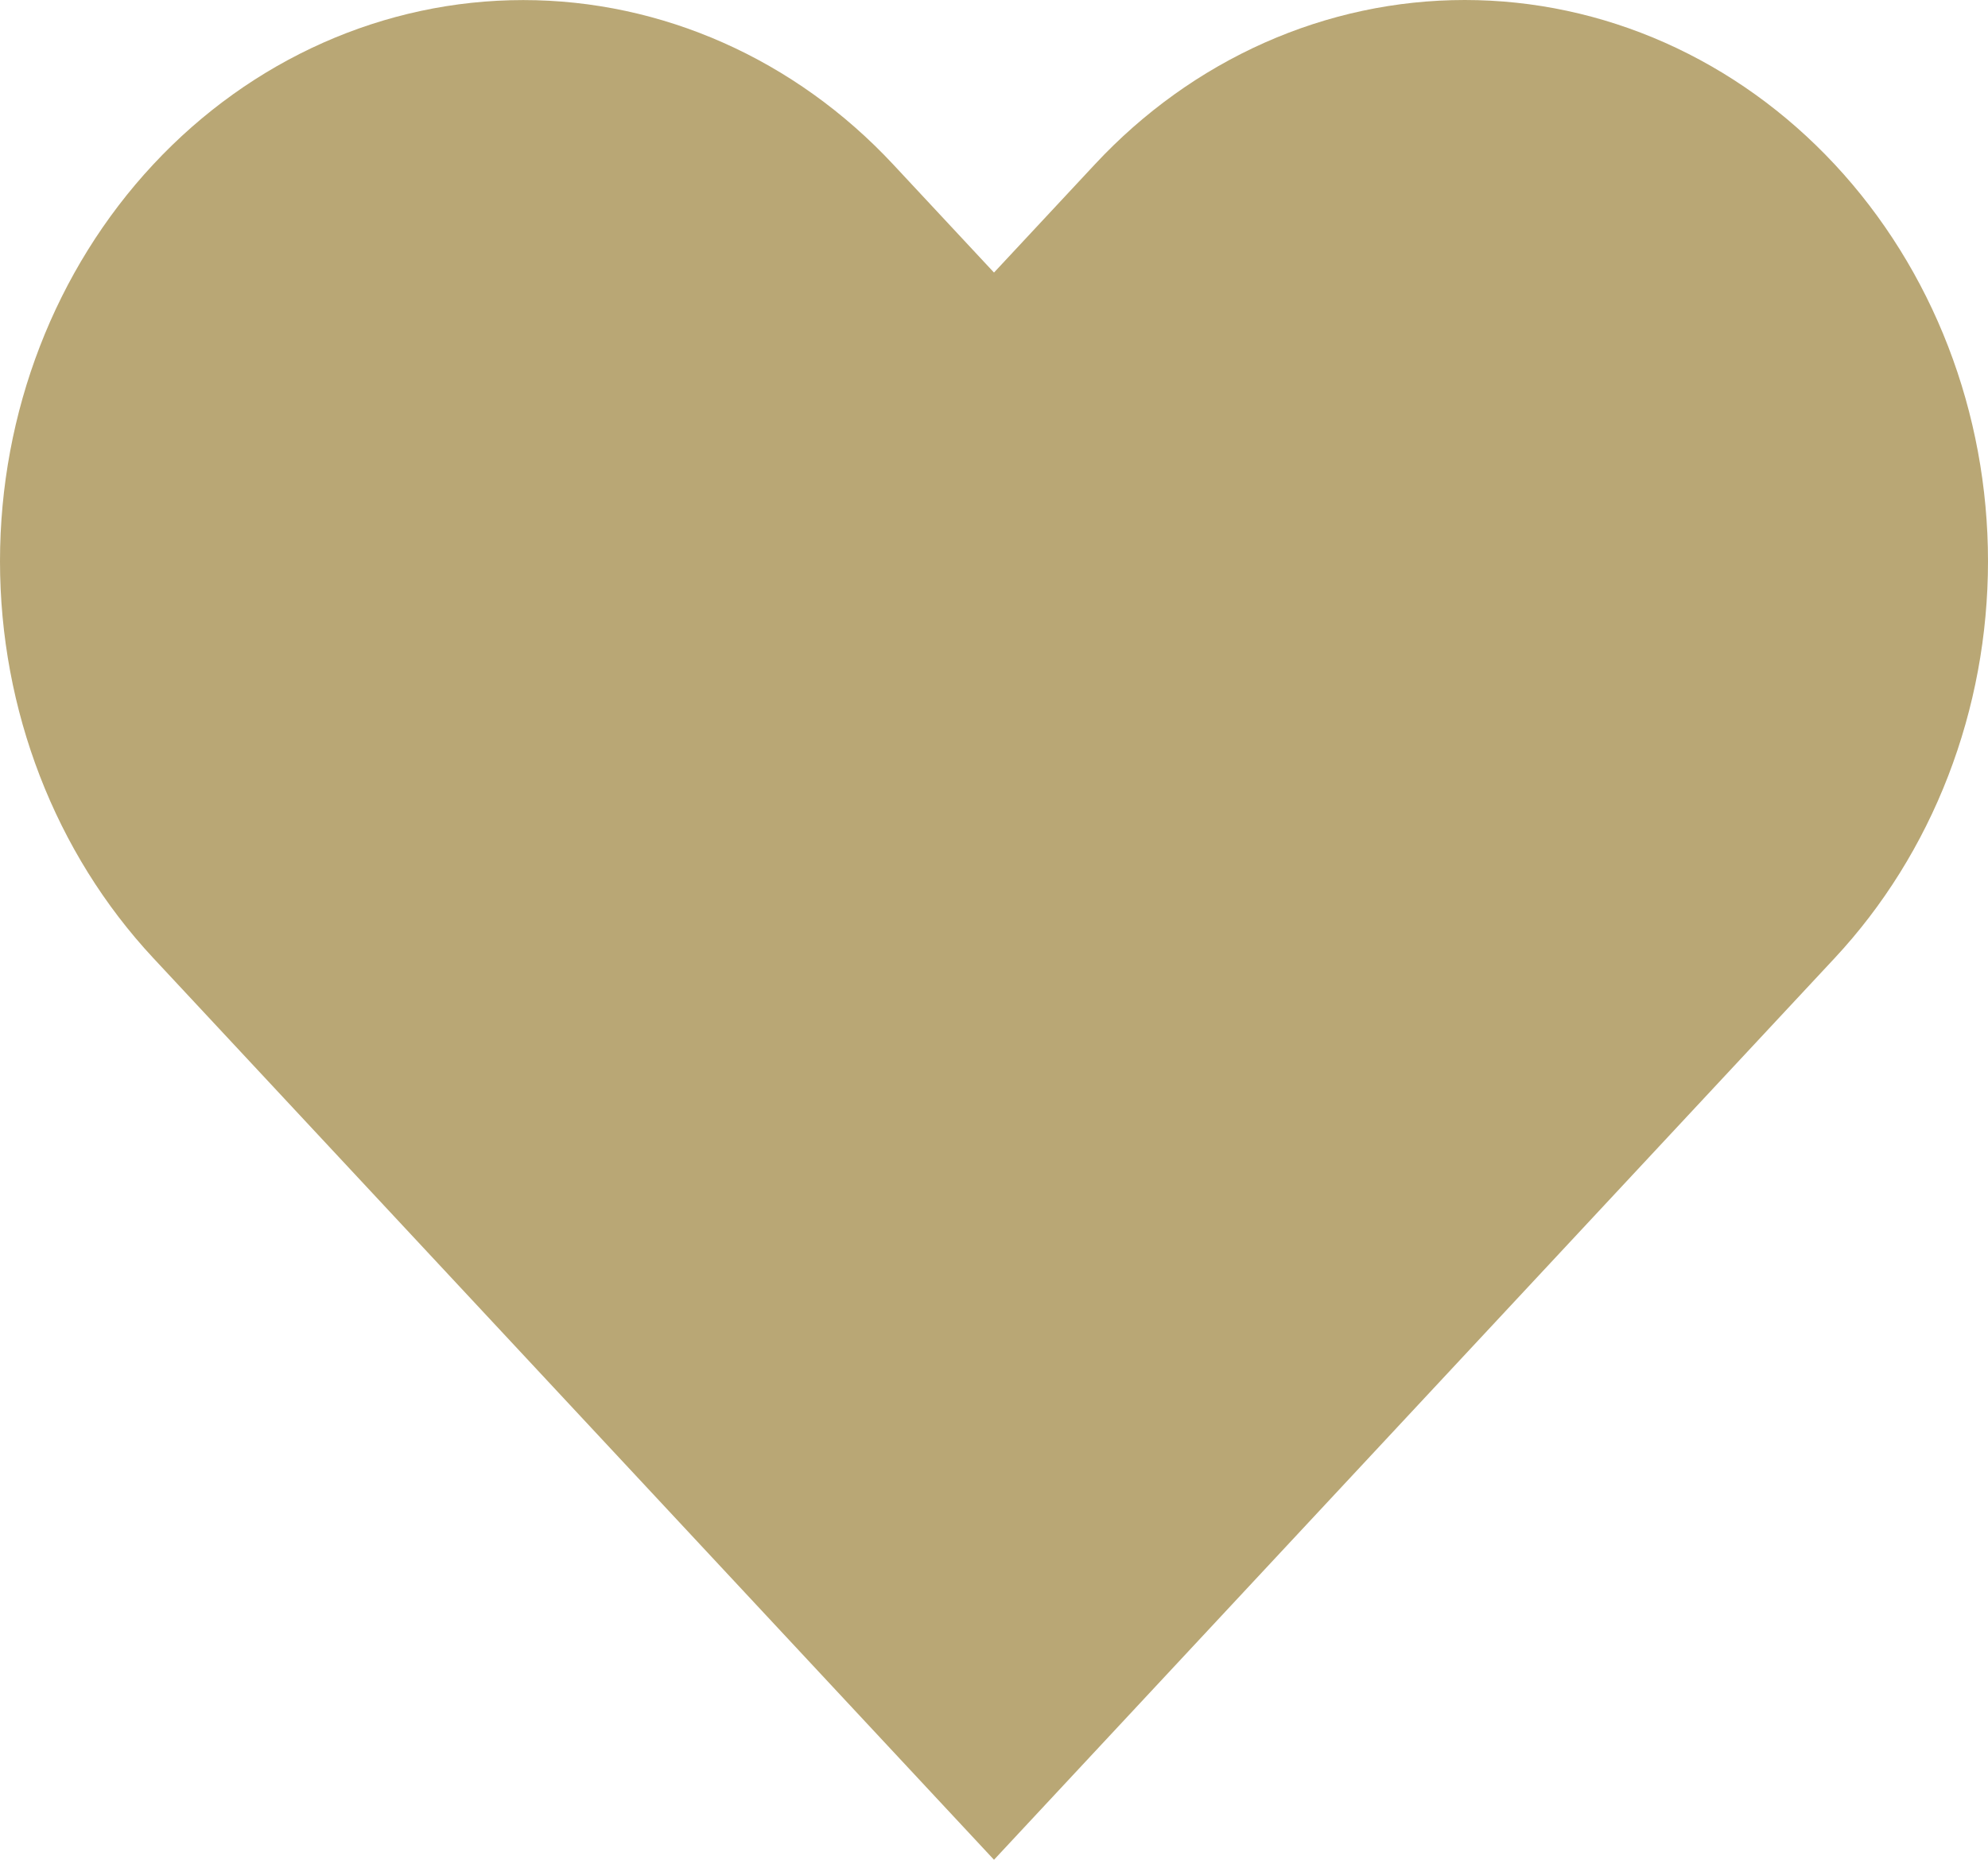
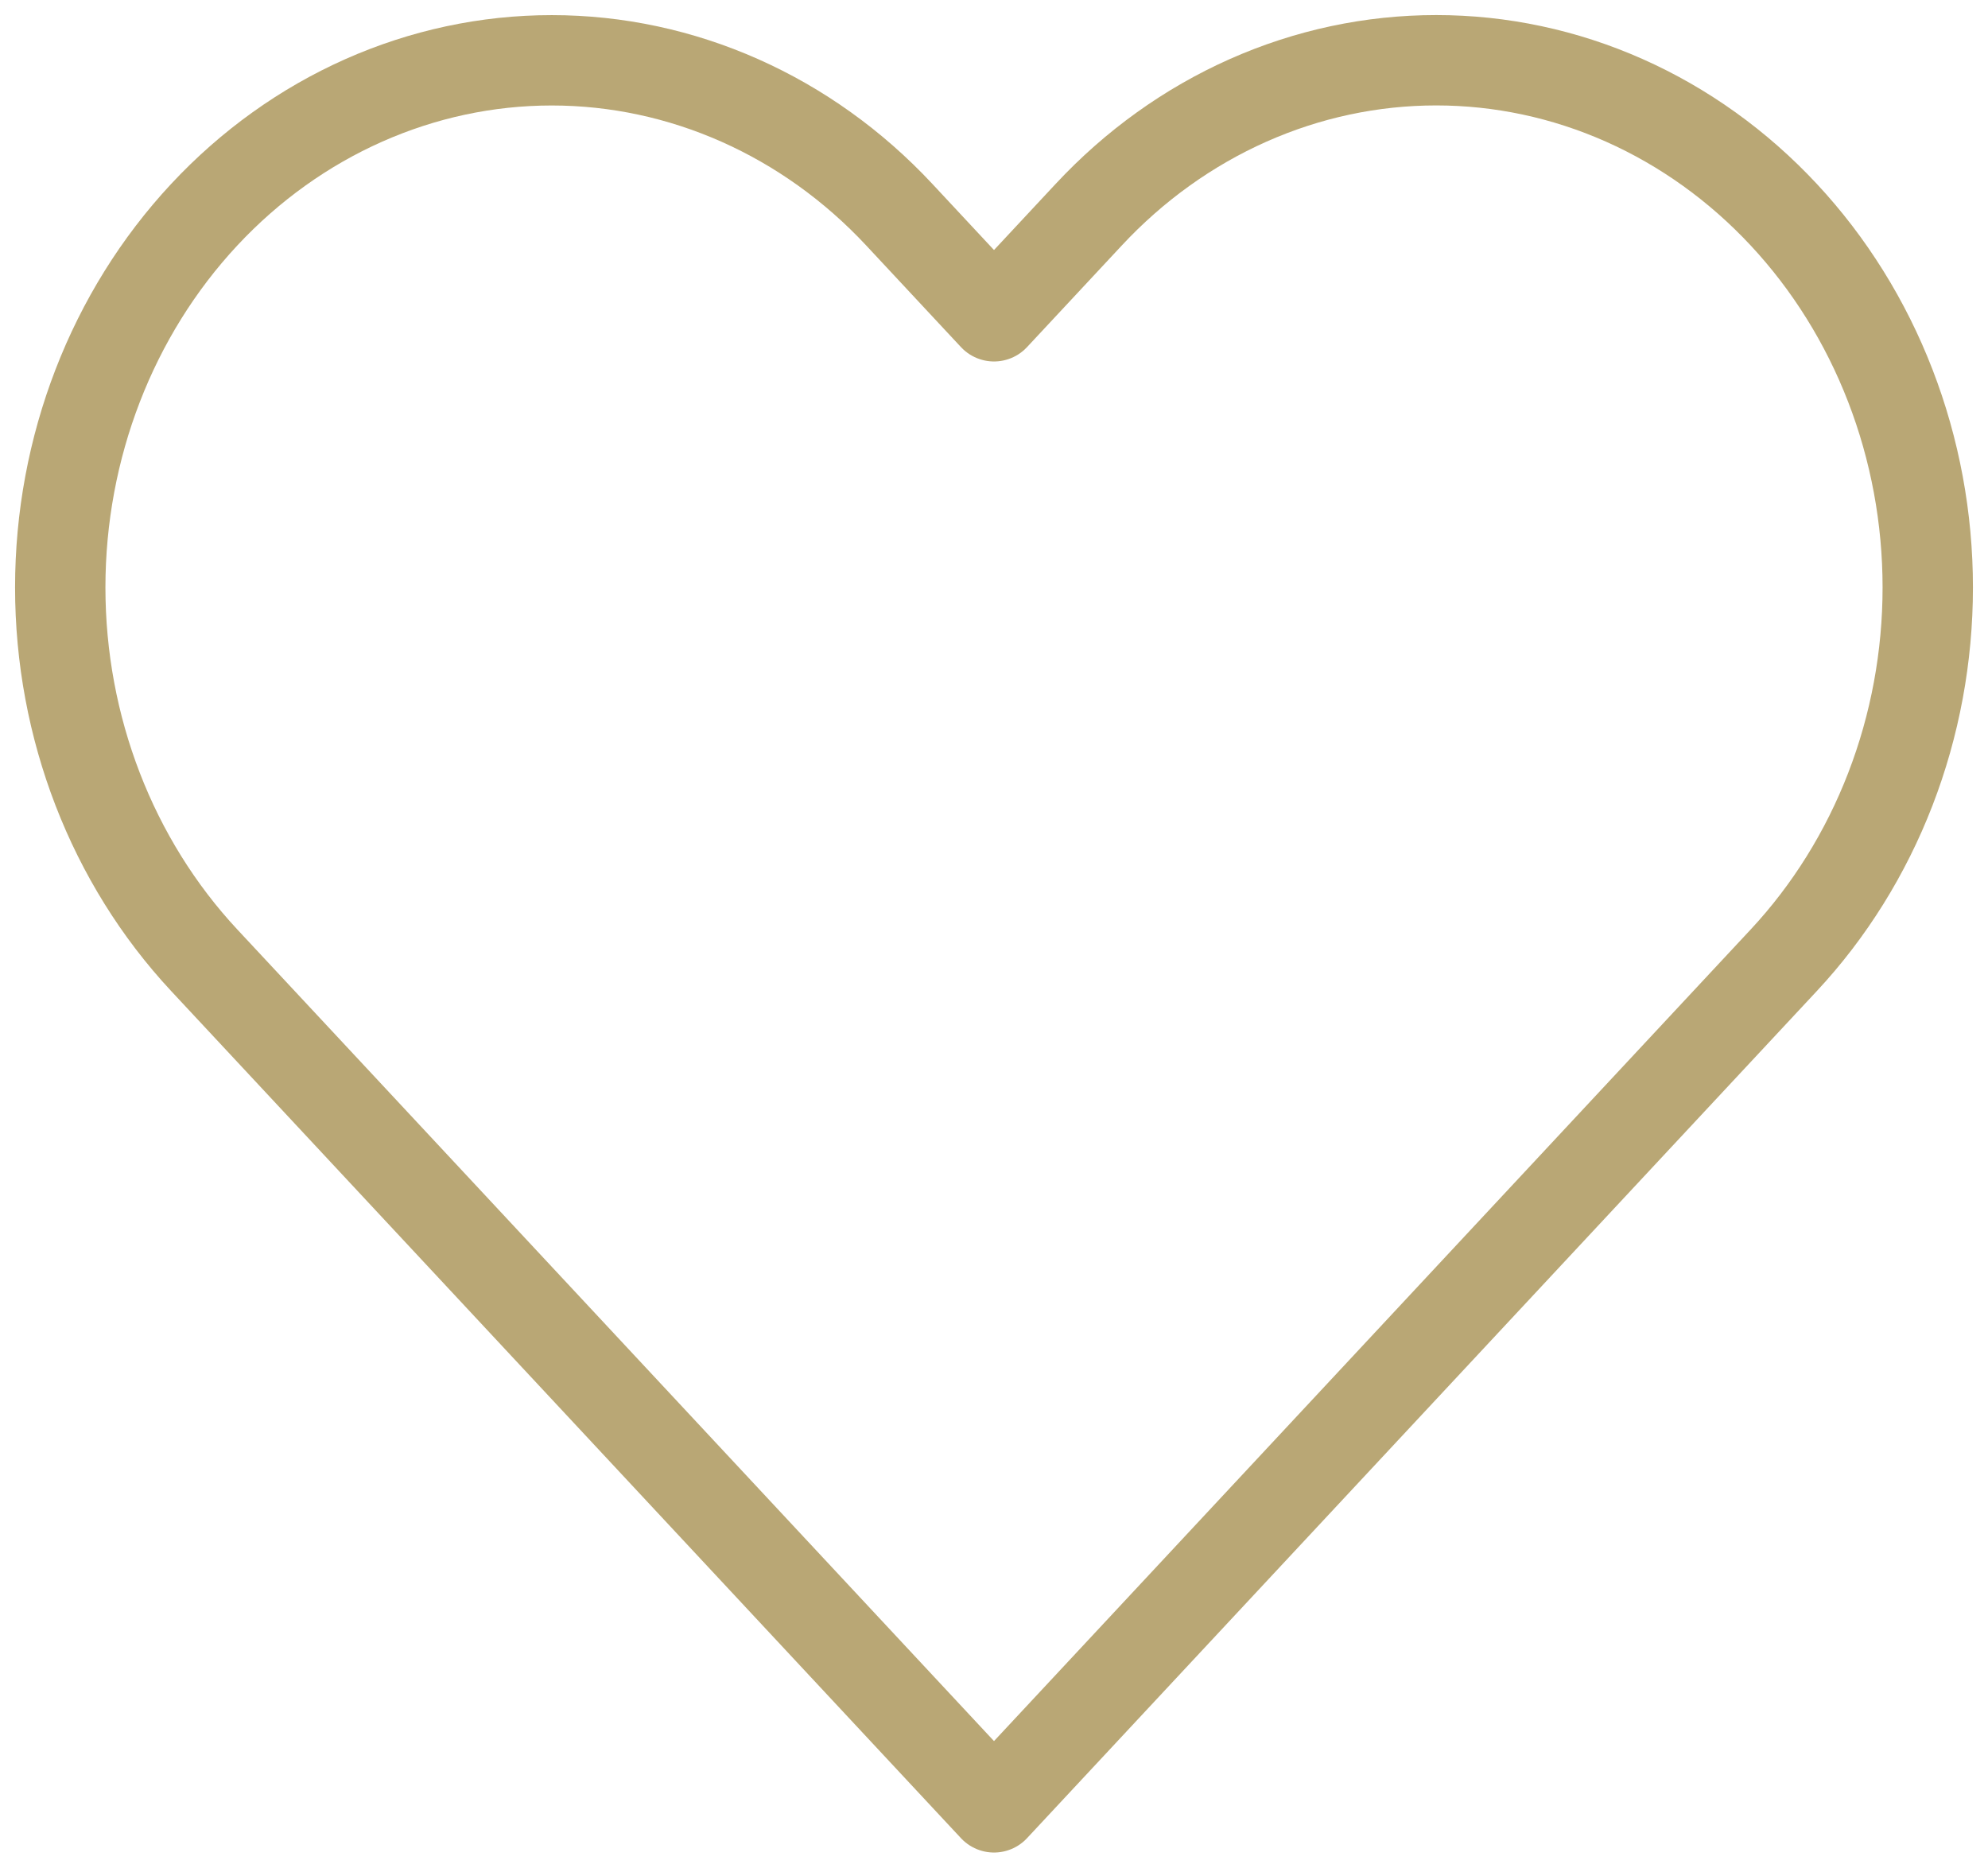
- <svg xmlns="http://www.w3.org/2000/svg">
-   <path d="M28.61 2.564C27.852 1.751 26.953 1.106 25.963 0.666C24.973 0.226 23.912 0 22.841 0C21.769 0 20.708 0.226 19.718 0.666C18.728 1.106 17.829 1.751 17.072 2.564L15.5 4.25L13.928 2.564C12.398 0.923 10.322 0.001 8.159 0.001C5.995 0.001 3.92 0.923 2.39 2.564C0.86 4.205 1.61215e-08 6.431 0 8.751C-1.61215e-08 11.072 0.86 13.298 2.39 14.939L3.962 16.625L15.5 29L27.038 16.625L28.61 14.939C29.367 14.127 29.969 13.162 30.379 12.1C30.789 11.039 31 9.901 31 8.751C31 7.602 30.789 6.464 30.379 5.403C29.969 4.341 29.367 3.376 28.61 2.564Z" fill="#B9A775" />
+ <svg xmlns="http://www.w3.org/2000/svg" width="33" height="31" viewBox="0 0 33 31" fill="none">
+   <path d="M29.61 3.564C28.852 2.751 27.953 2.106 26.963 1.666C25.973 1.226 24.912 1 23.841 1C22.769 1 21.708 1.226 20.718 1.666C19.728 2.106 18.829 2.751 18.072 3.564L16.5 5.25L14.928 3.564C13.398 1.923 11.322 1.001 9.159 1.001C6.995 1.001 4.92 1.923 3.39 3.564C1.86 5.205 1 7.431 1 9.751C1 12.072 1.86 14.298 3.39 15.939L4.962 17.625L16.5 30L28.038 17.625L29.61 15.939C30.367 15.127 30.969 14.162 31.379 13.1C31.789 12.039 32 10.9 32 9.751C32 8.602 31.789 7.464 31.379 6.403C30.969 5.341 30.367 4.376 29.61 3.564V3.564Z" stroke="#B9A775" stroke-width="1.5" stroke-linecap="round" stroke-linejoin="round" />
</svg>
